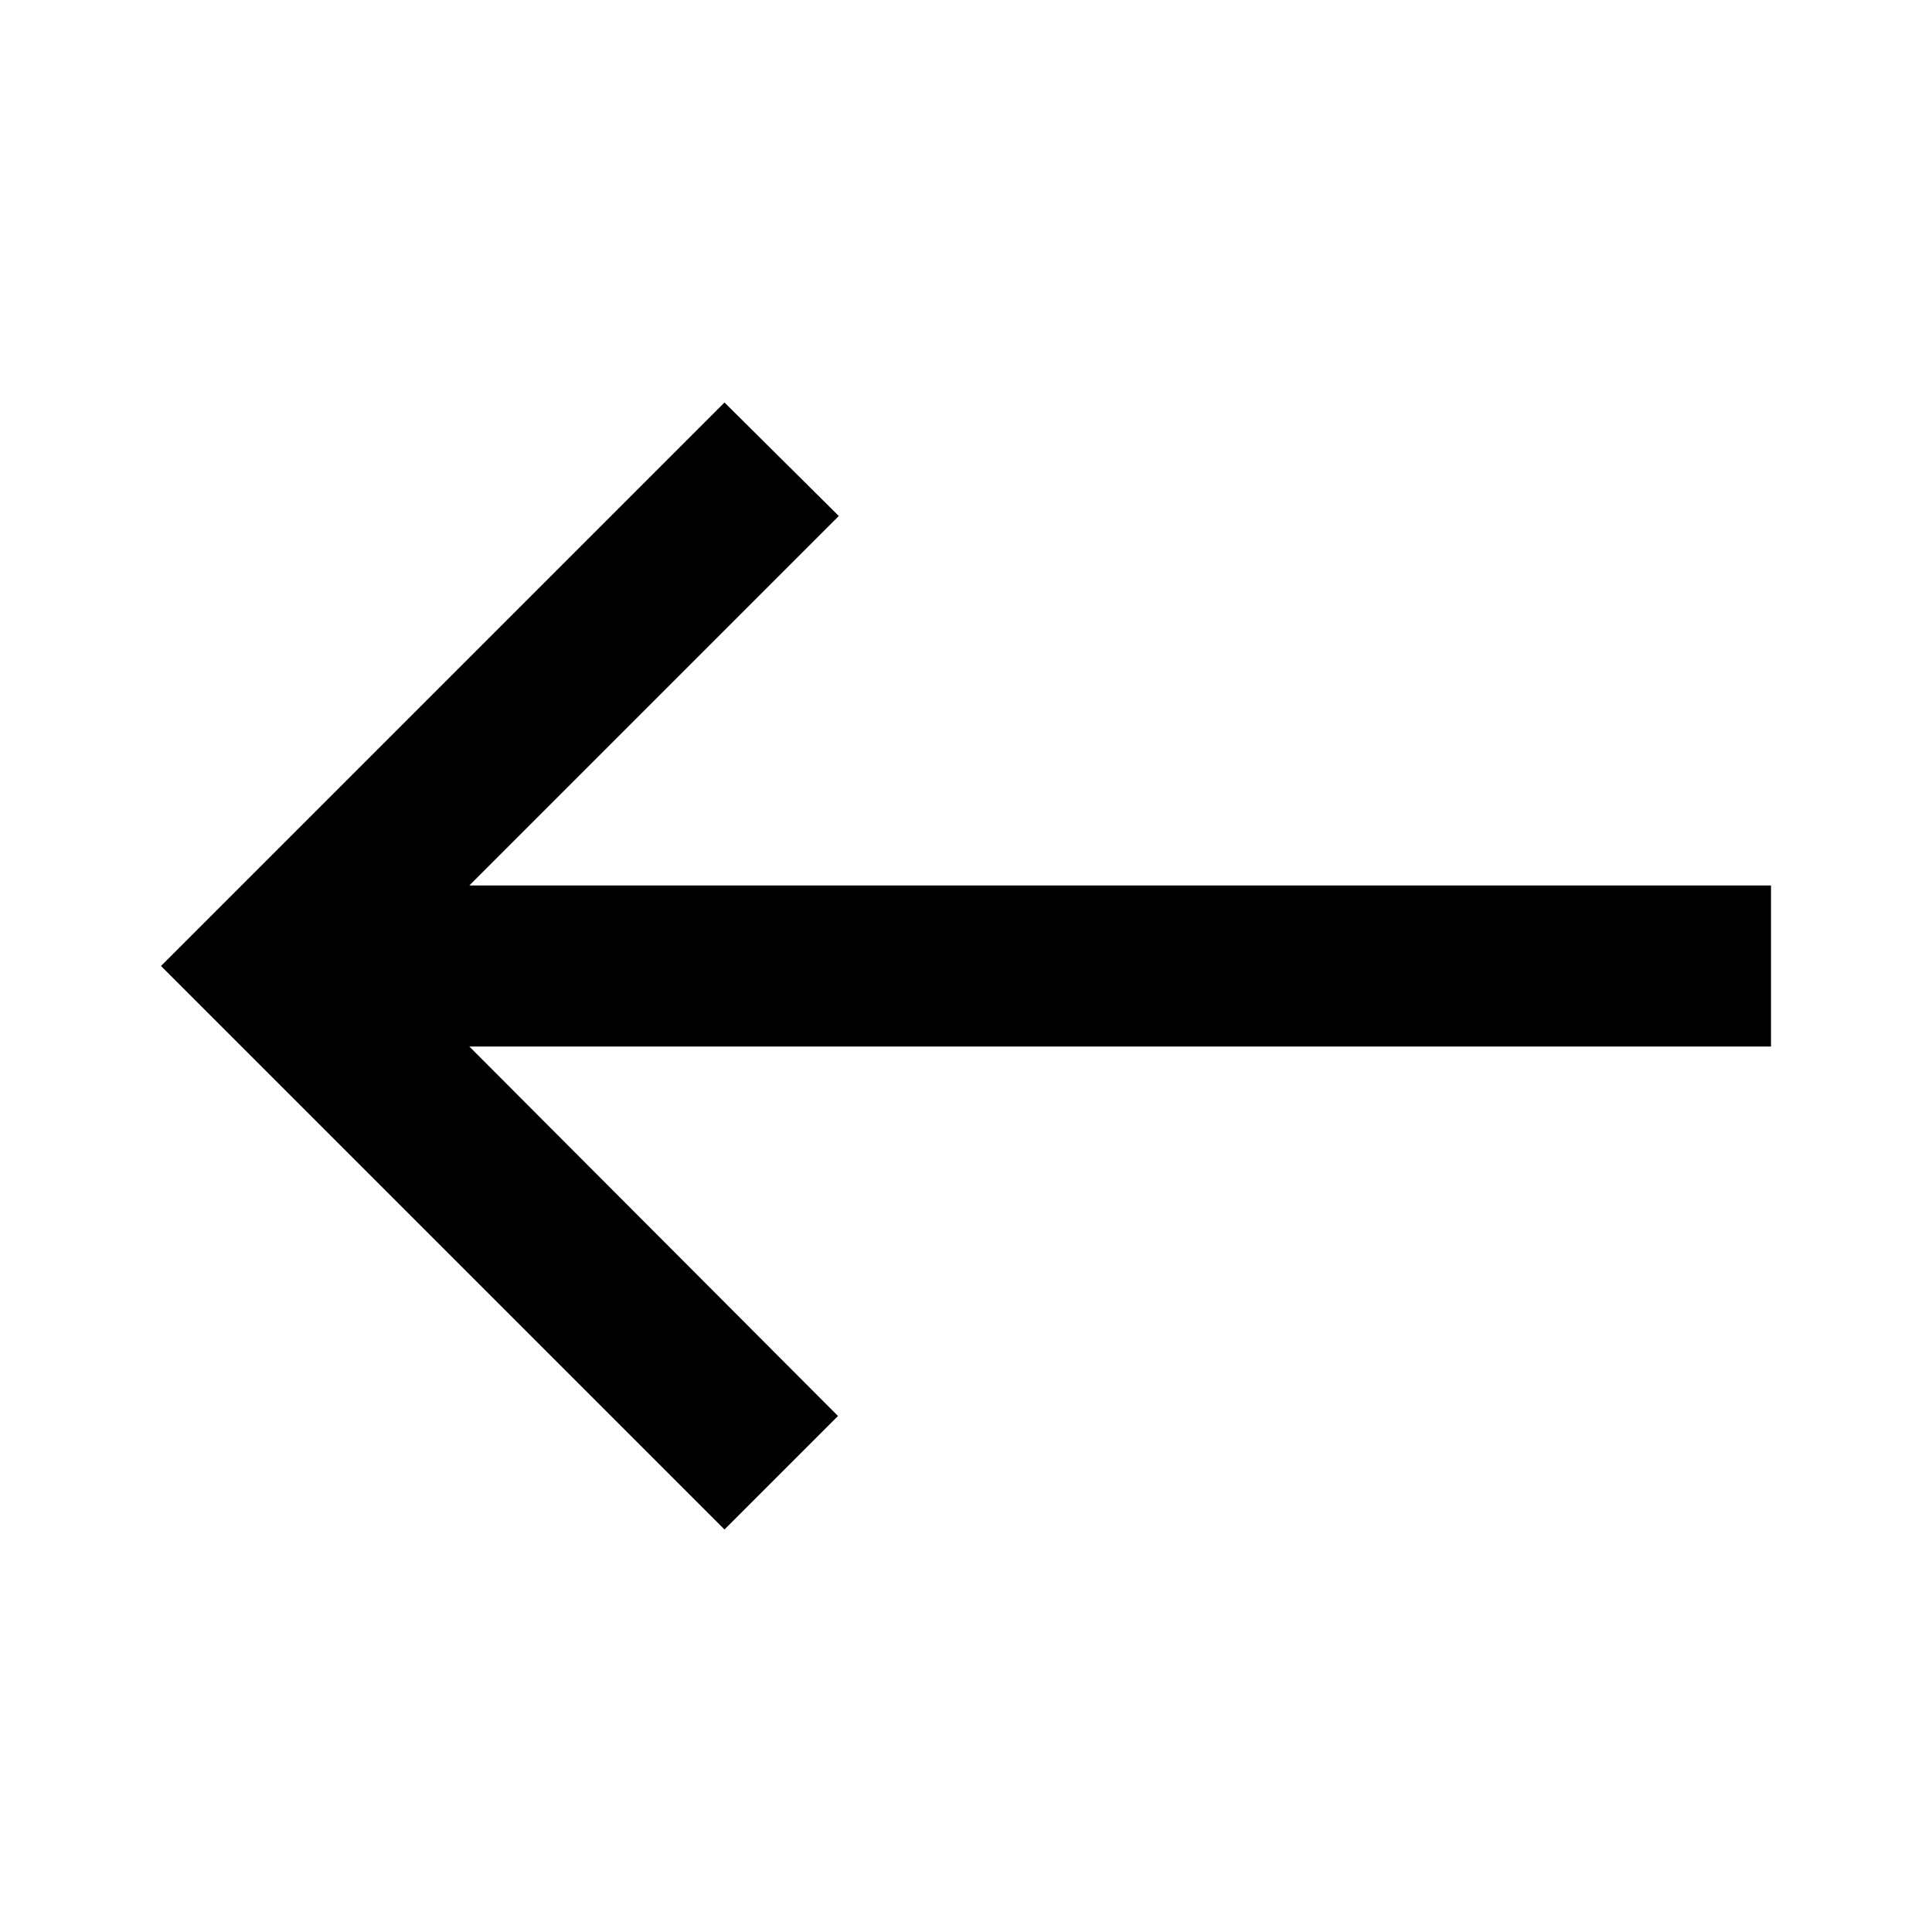
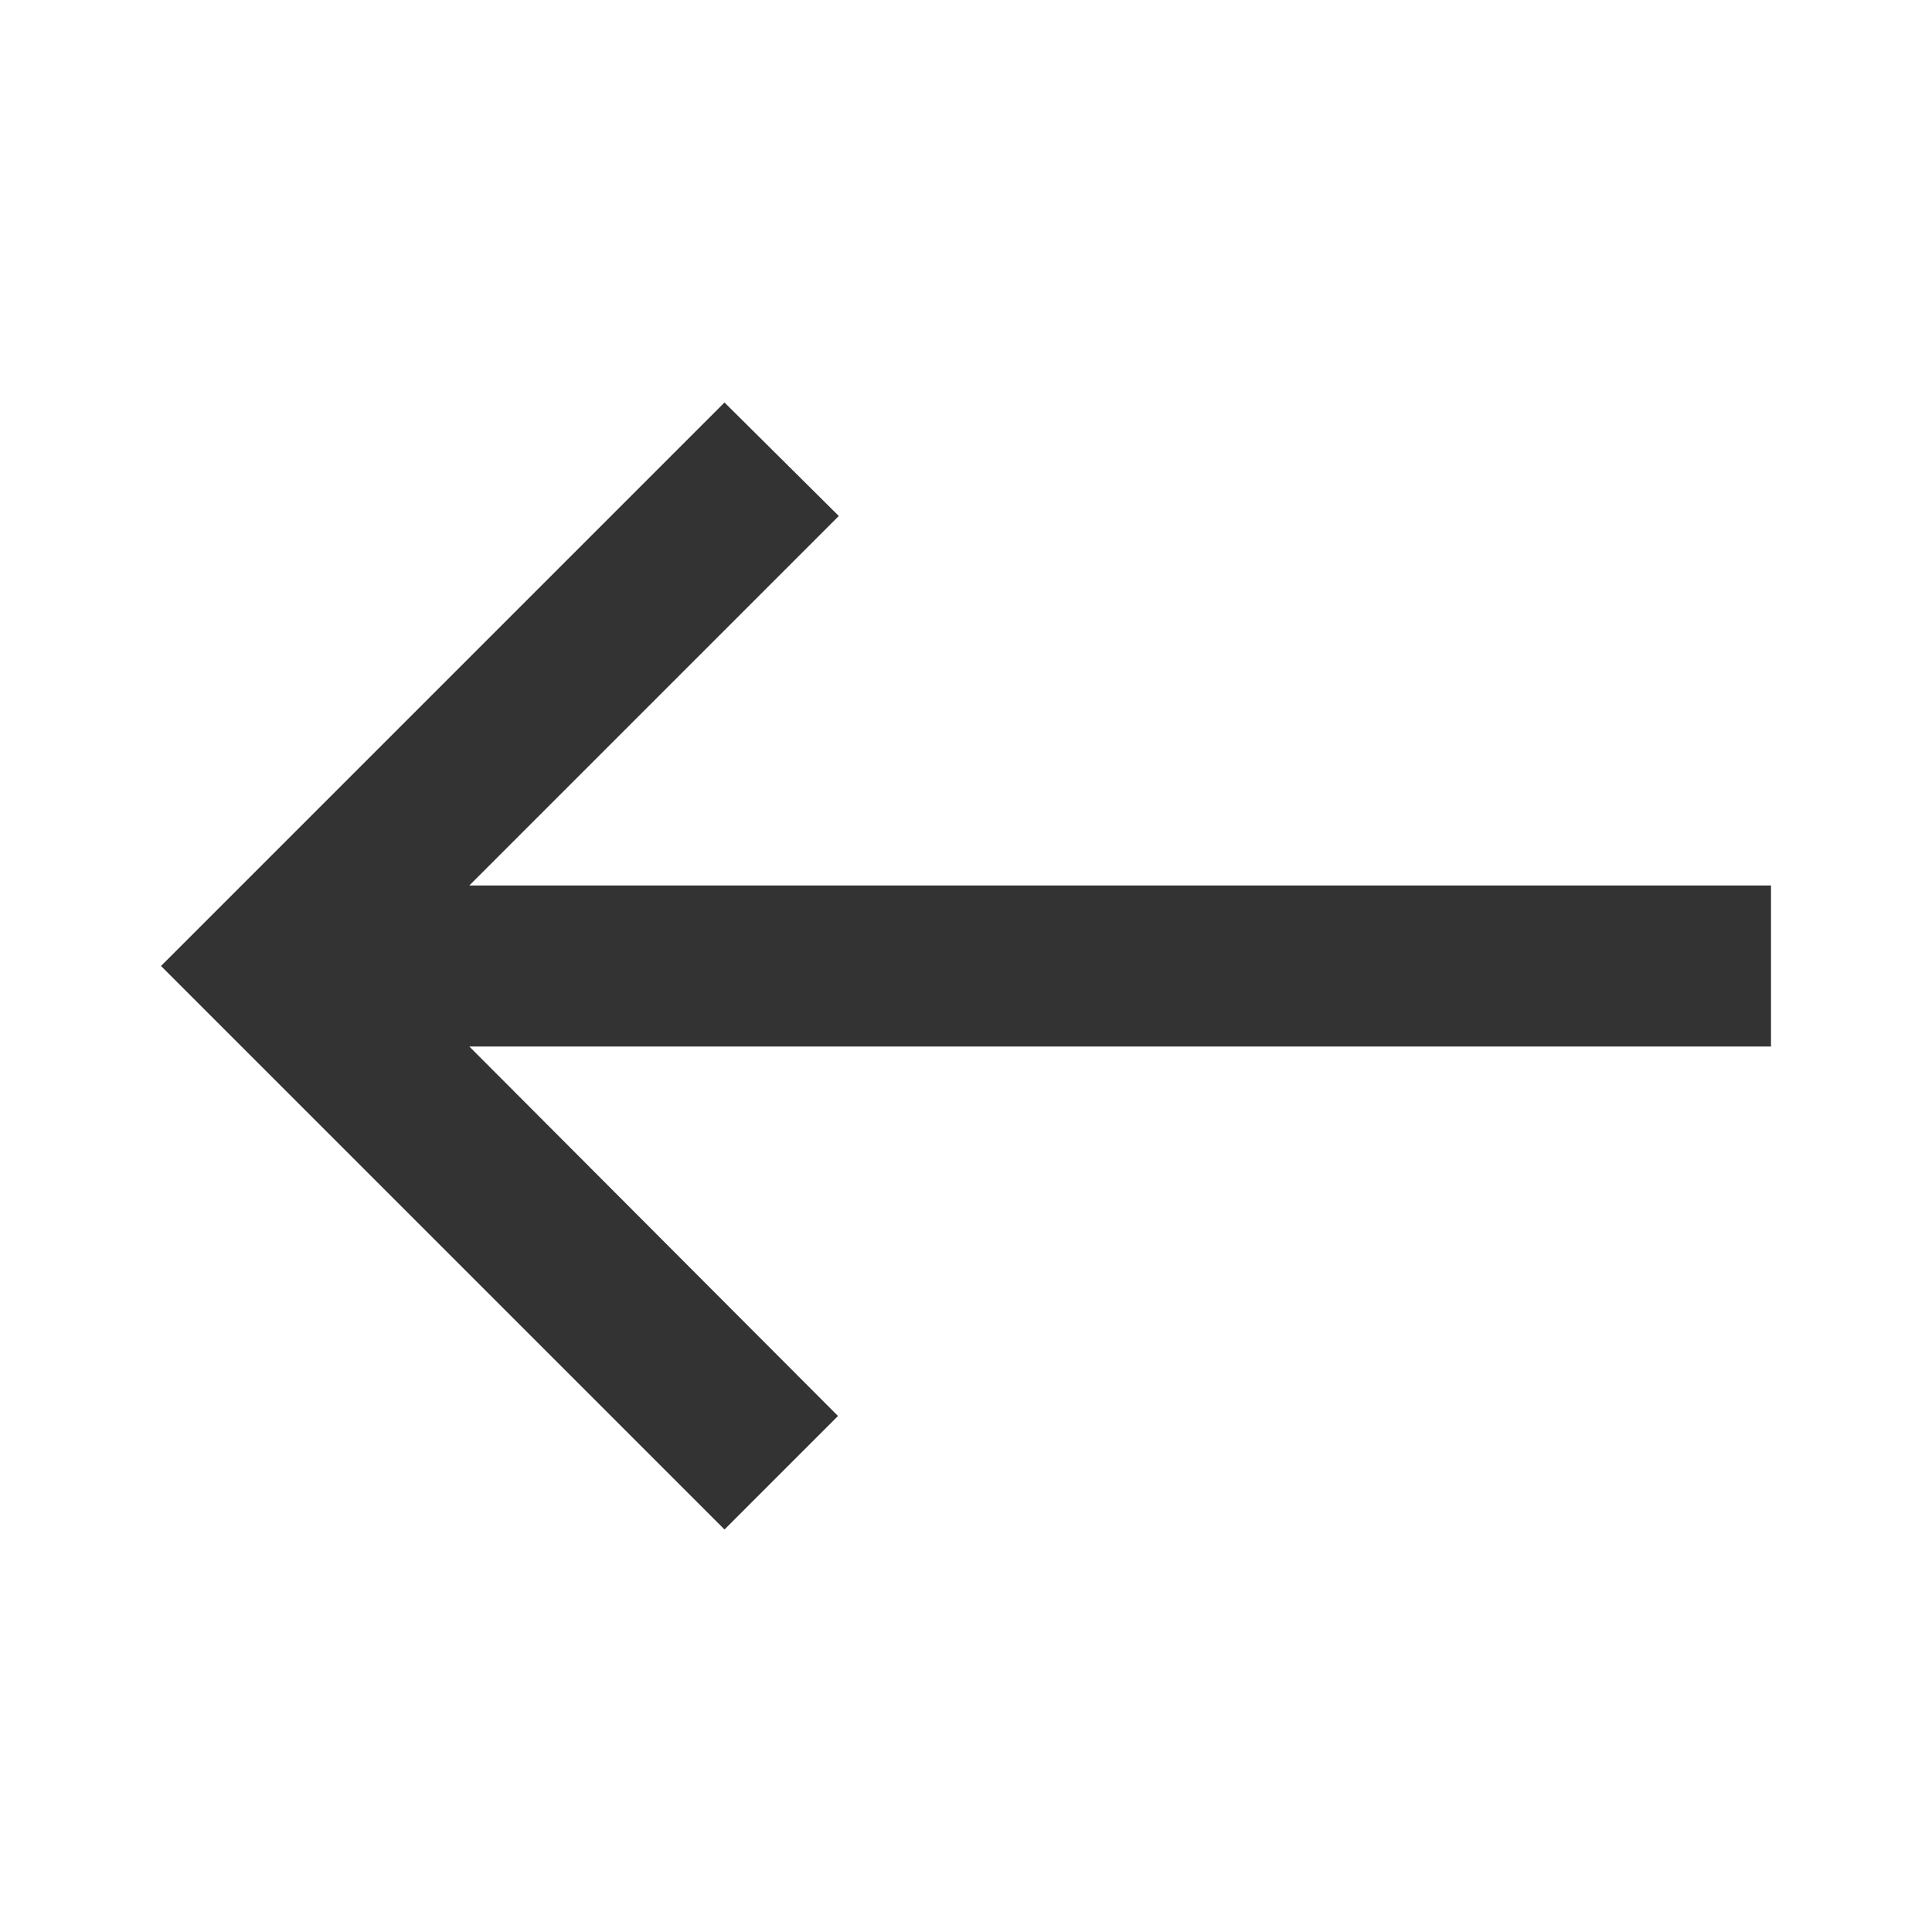
- <svg xmlns="http://www.w3.org/2000/svg" enable-background="new 0 0 24 24" viewBox="0 0 24 24" fill="black" width="18px" height="18px">
+ <svg xmlns="http://www.w3.org/2000/svg" enable-background="new 0 0 24 24" viewBox="0 0 24 24" fill="#333333" width="18px" height="18px">
  <rect fill="none" height="24" width="24" />
  <path d="M9,19l1.41-1.41L5.83,13H22V11H5.83l4.59-4.59L9,5l-7,7L9,19z" />
</svg>
